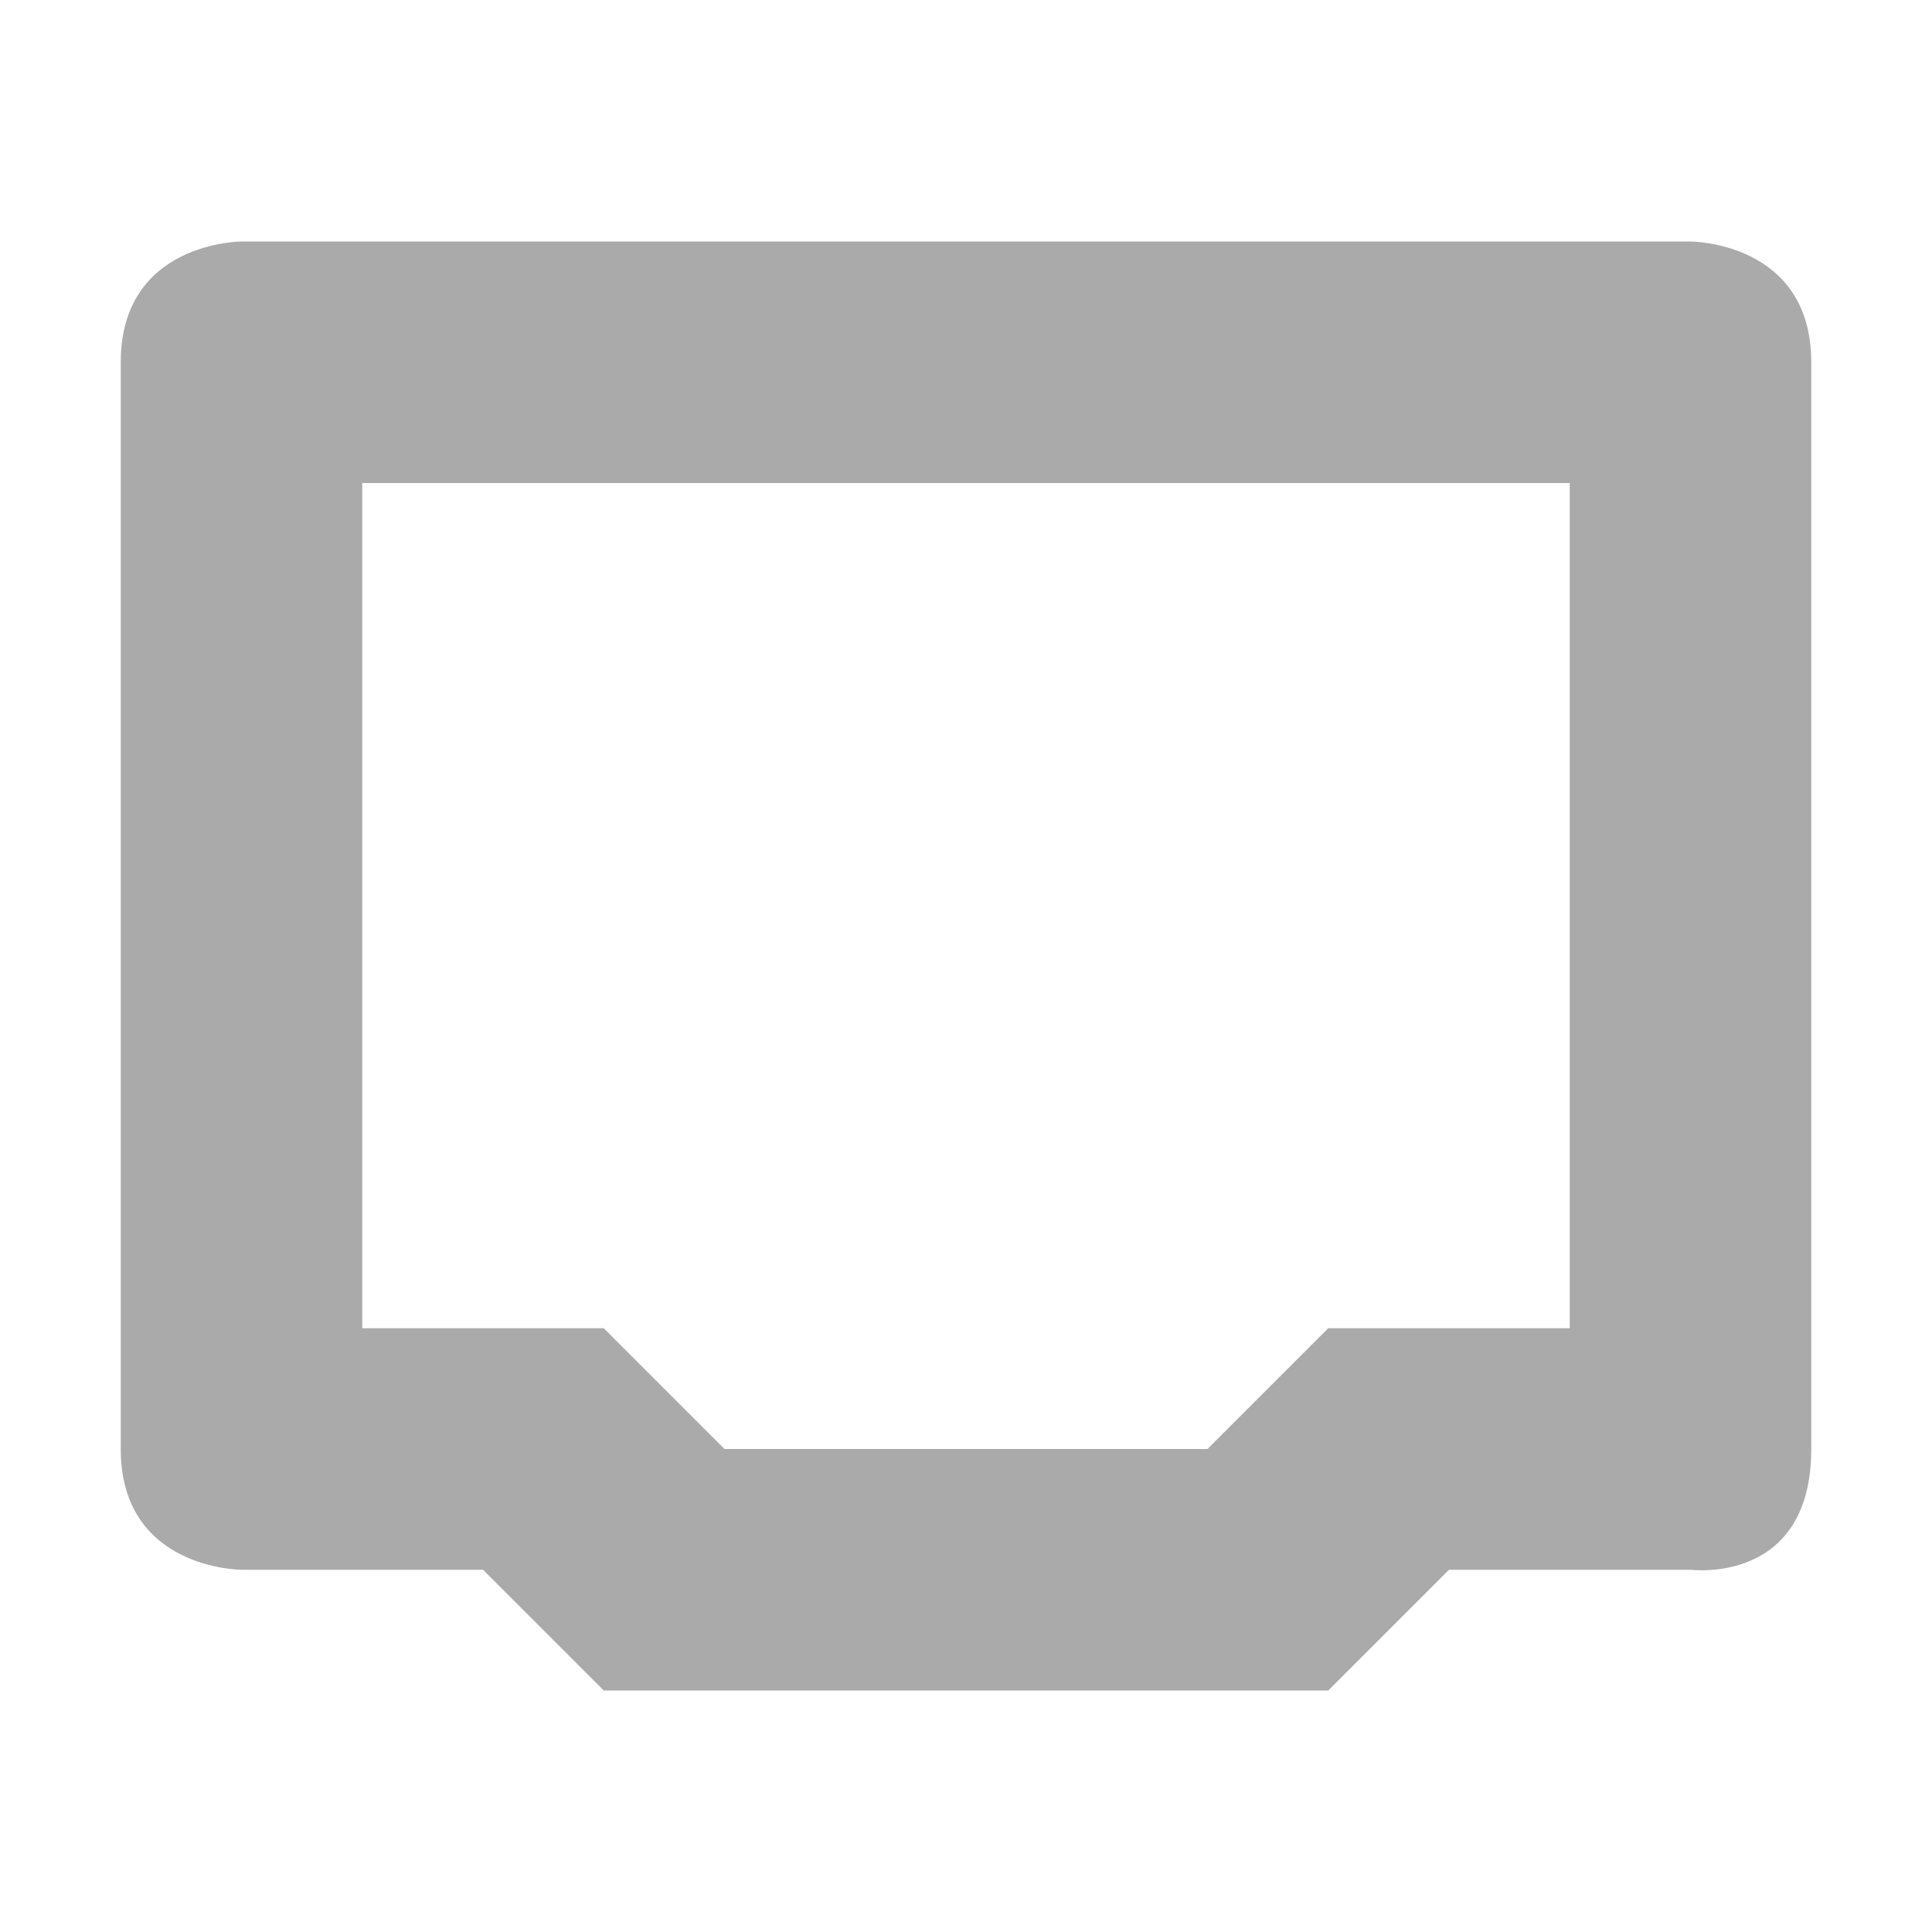
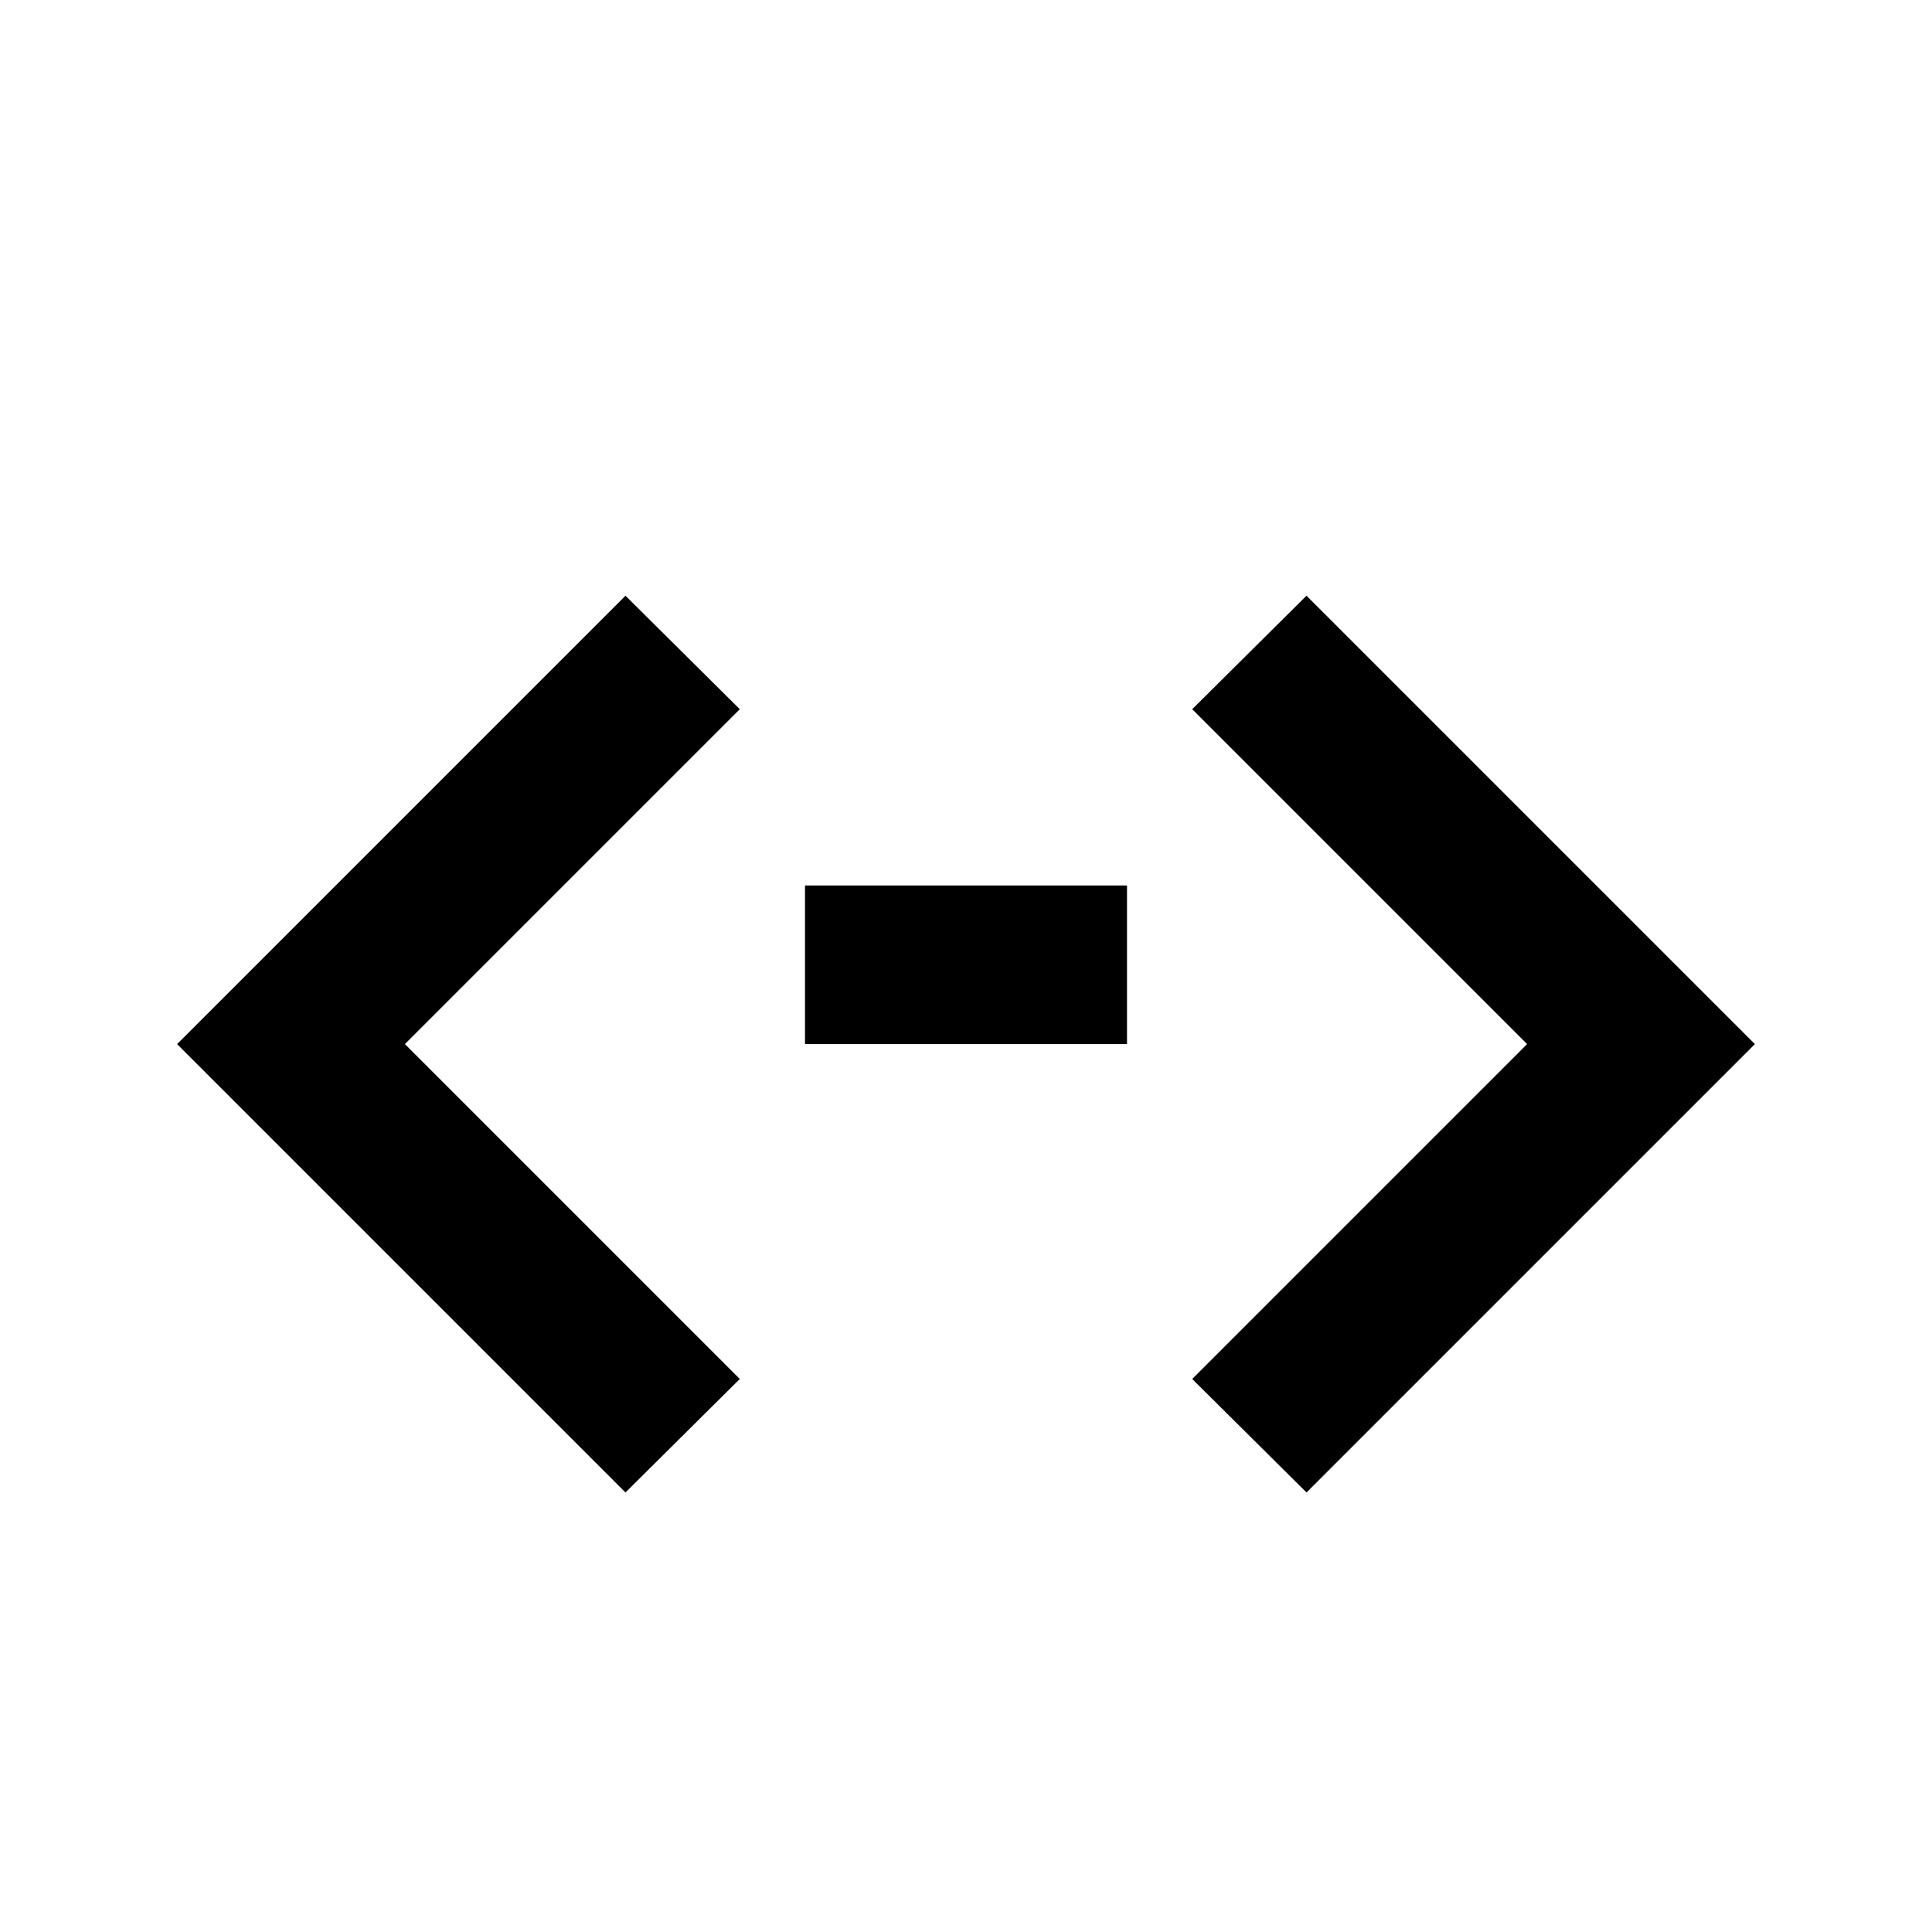
- <svg xmlns="http://www.w3.org/2000/svg" width="16" height="16" version="1.1">
-   <path style="fill:#aaaaaa" d="M 2,2 C 2,2 1,2 1,3 V 12 C 1,13 2,13 2,13 H 4 L 5,14 H 11 L 12,13 H 14 C 14,13 15,13.13 15,12 V 3 C 15,2 14,2 14,2 Z M 3,4 H 13 V 11 H 11 L 10,12 H 6 L 5,11 H 3 Z" />
+ <svg xmlns="http://www.w3.org/2000/svg" viewBox="0 0 24 24" width="24" height="24">
+   <path fill="currentColor" d="M7.77 18.54L2.2 12.97L7.77 7.4L9.19 8.81L5.03 12.97L9.19 17.13L7.77 18.54M16.23 18.54L14.81 17.13L18.97 12.97L14.81 8.81L16.23 7.4L21.8 12.97L16.23 18.54M10 12.97H14V11H10V12.97Z" />
</svg>
